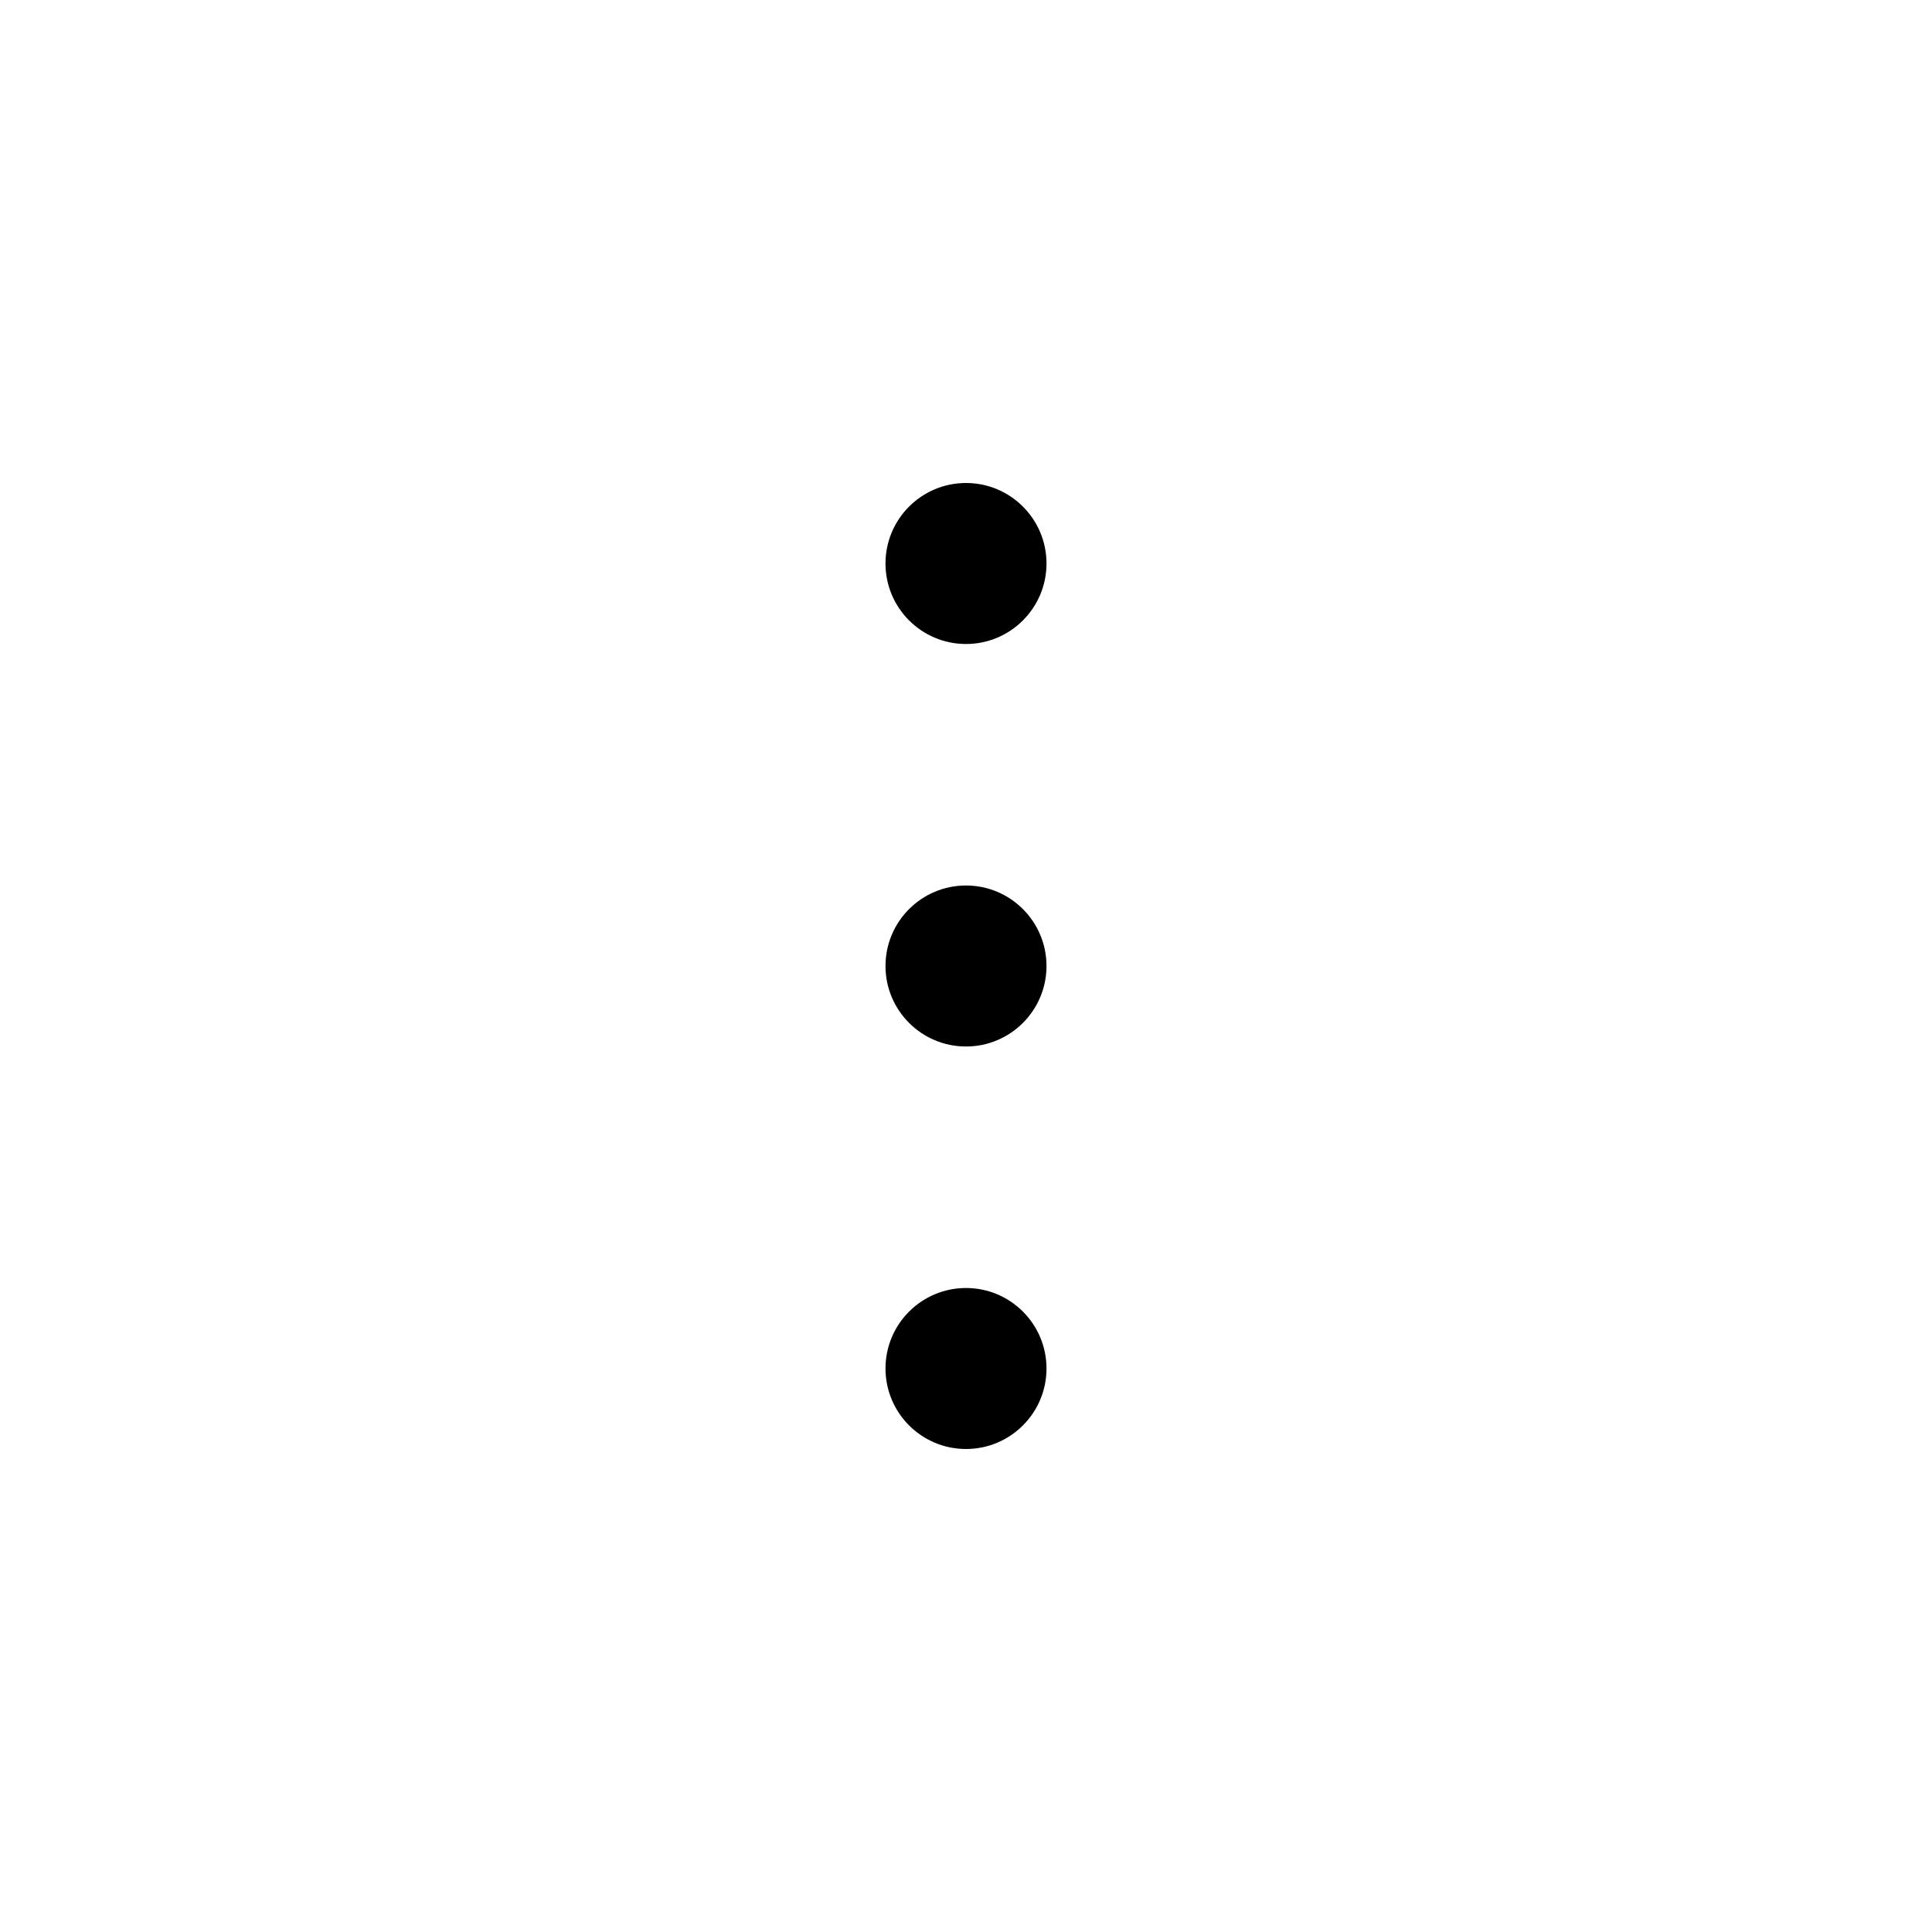
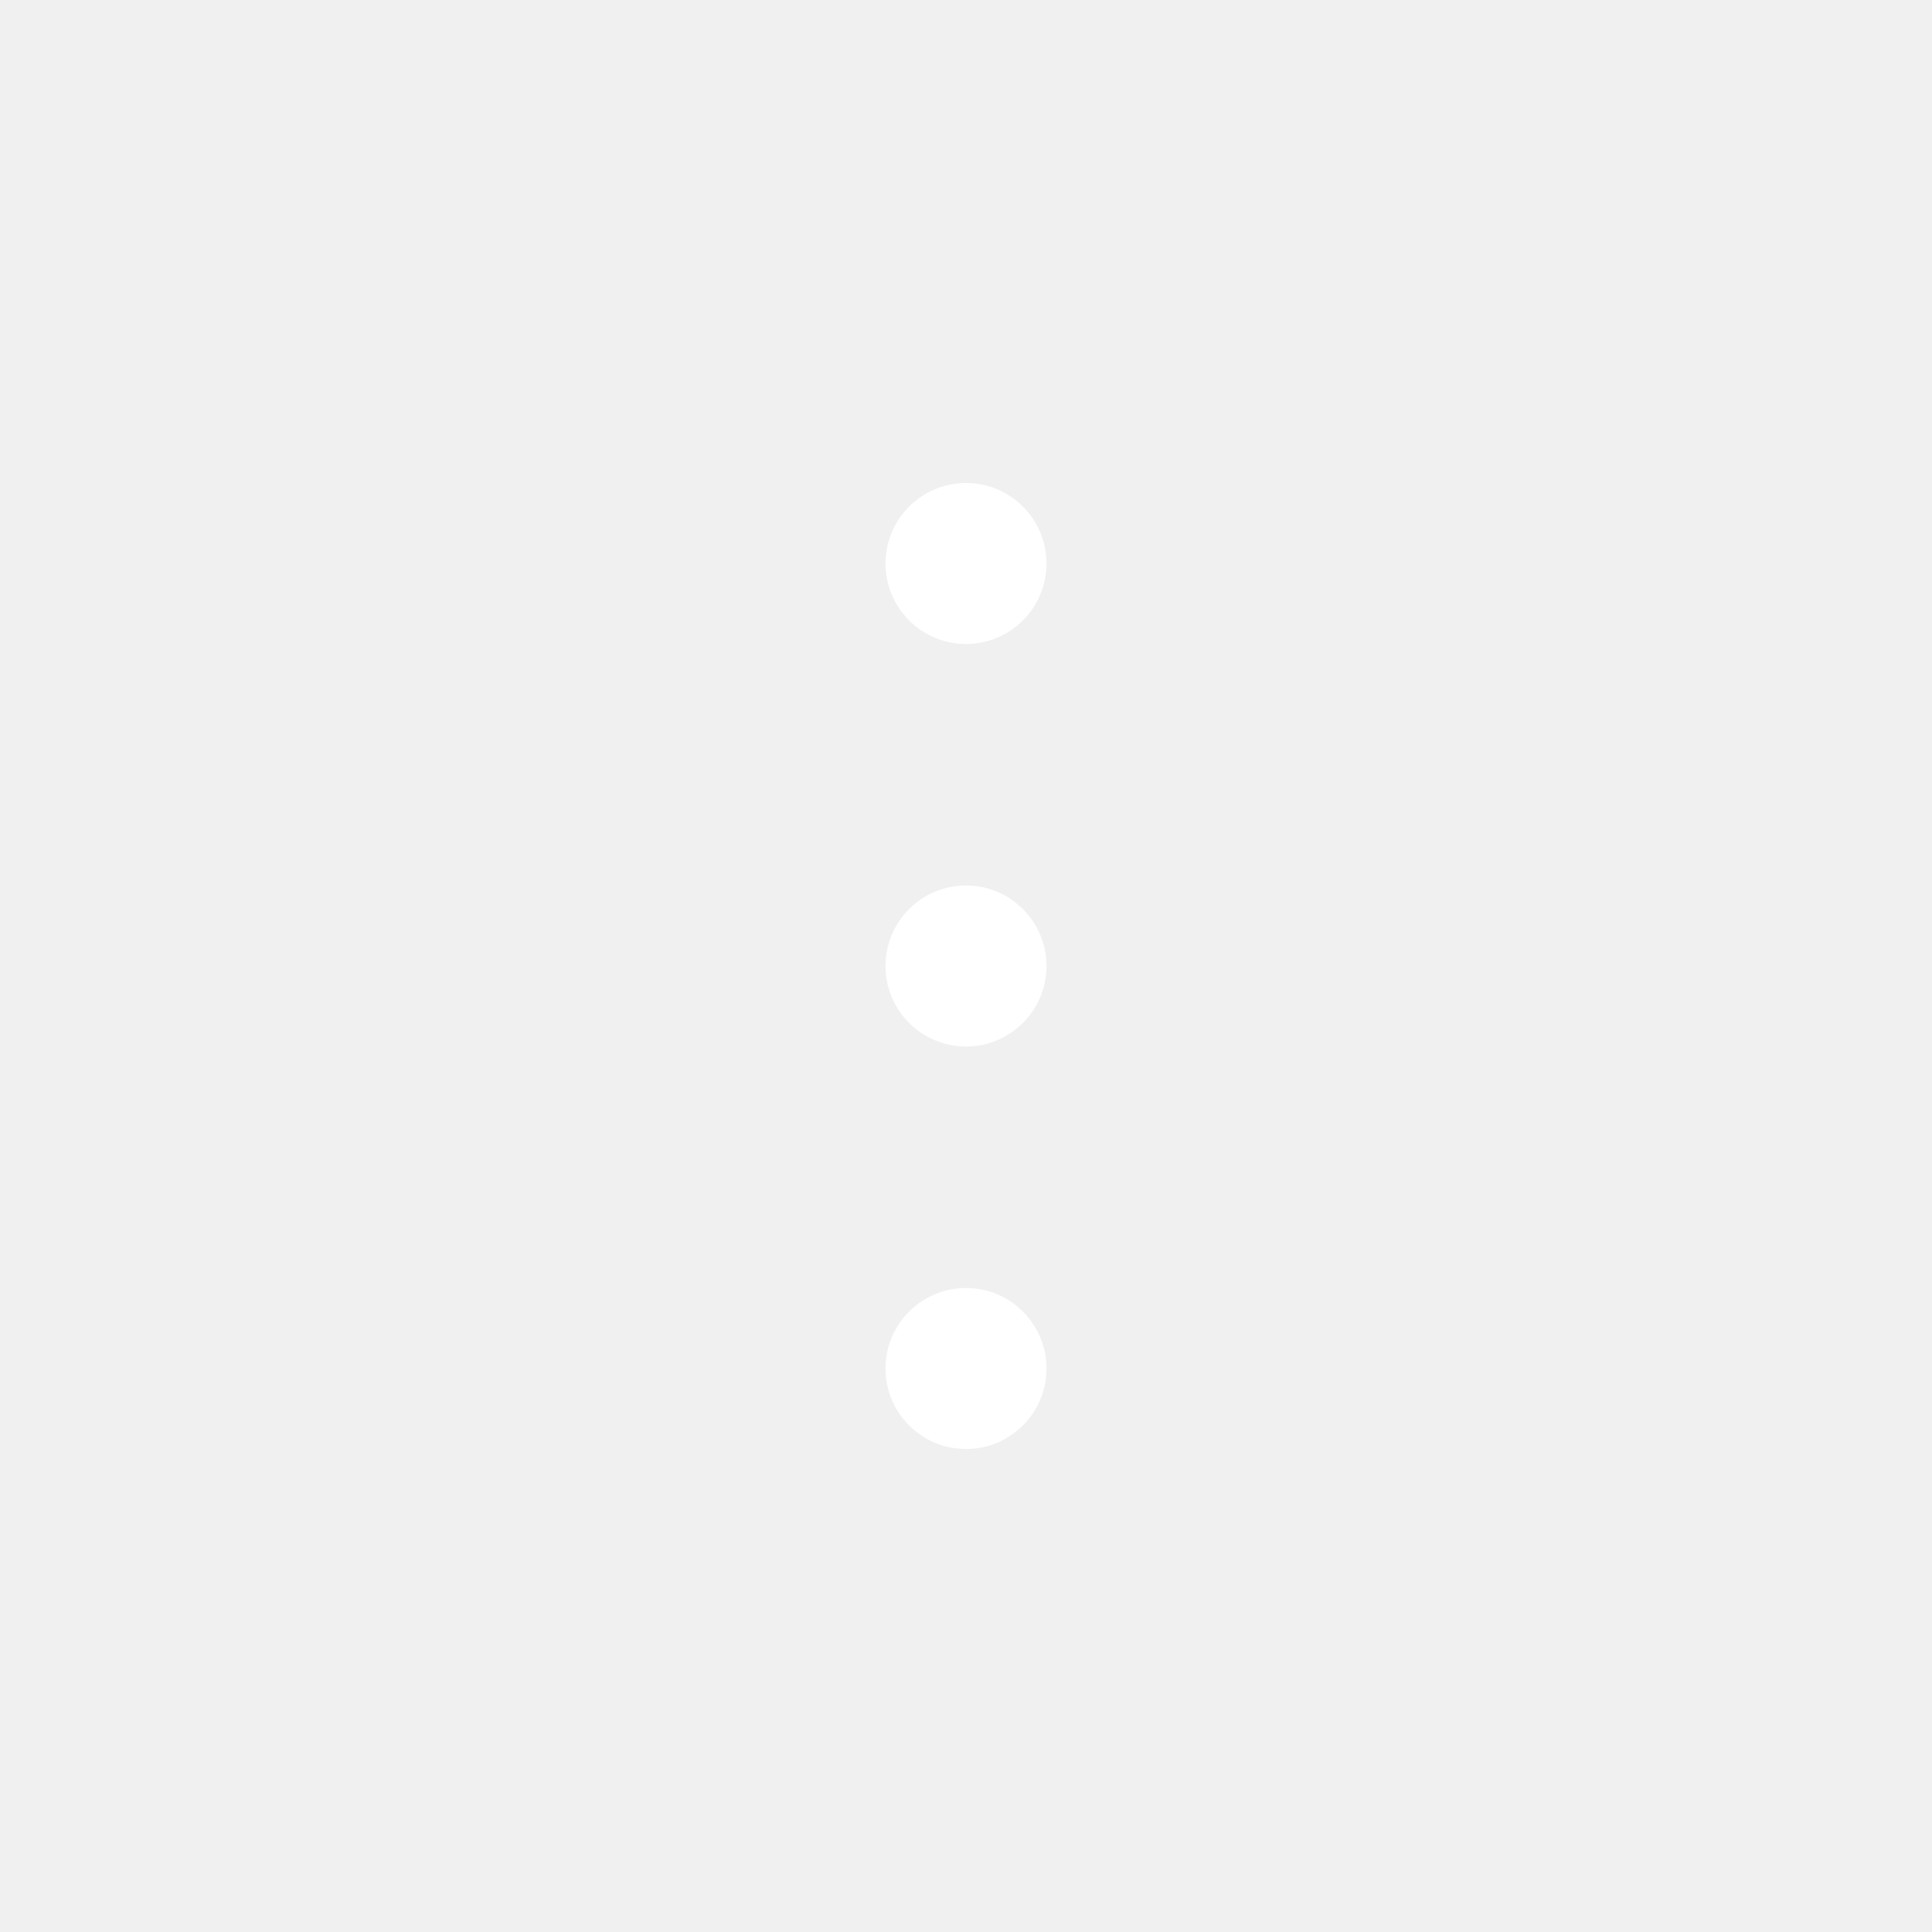
<svg xmlns="http://www.w3.org/2000/svg" width="24" height="24" viewBox="0 0 24 24" fill="none">
-   <rect width="24" height="24" fill="white" />
-   <path d="M13 7C13 7.552 12.552 8 12 8C11.448 8 11 7.552 11 7C11 6.448 11.448 6 12 6C12.552 6 13 6.448 13 7Z" fill="black" />
-   <path d="M13 12C13 12.552 12.552 13 12 13C11.448 13 11 12.552 11 12C11 11.448 11.448 11 12 11C12.552 11 13 11.448 13 12Z" fill="black" />
-   <path d="M12 18C12.552 18 13 17.552 13 17C13 16.448 12.552 16 12 16C11.448 16 11 16.448 11 17C11 17.552 11.448 18 12 18Z" fill="black" />
+   <rect width="24" height="24" />
+   <path d="M13 7C13 7.552 12.552 8 12 8C11.448 8 11 7.552 11 7C11 6.448 11.448 6 12 6C12.552 6 13 6.448 13 7Z" fill="white" />
+   <path d="M13 12C13 12.552 12.552 13 12 13C11.448 13 11 12.552 11 12C11 11.448 11.448 11 12 11C12.552 11 13 11.448 13 12Z" fill="white" />
+   <path d="M12 18C12.552 18 13 17.552 13 17C13 16.448 12.552 16 12 16C11.448 16 11 16.448 11 17C11 17.552 11.448 18 12 18Z" fill="white" />
</svg>
